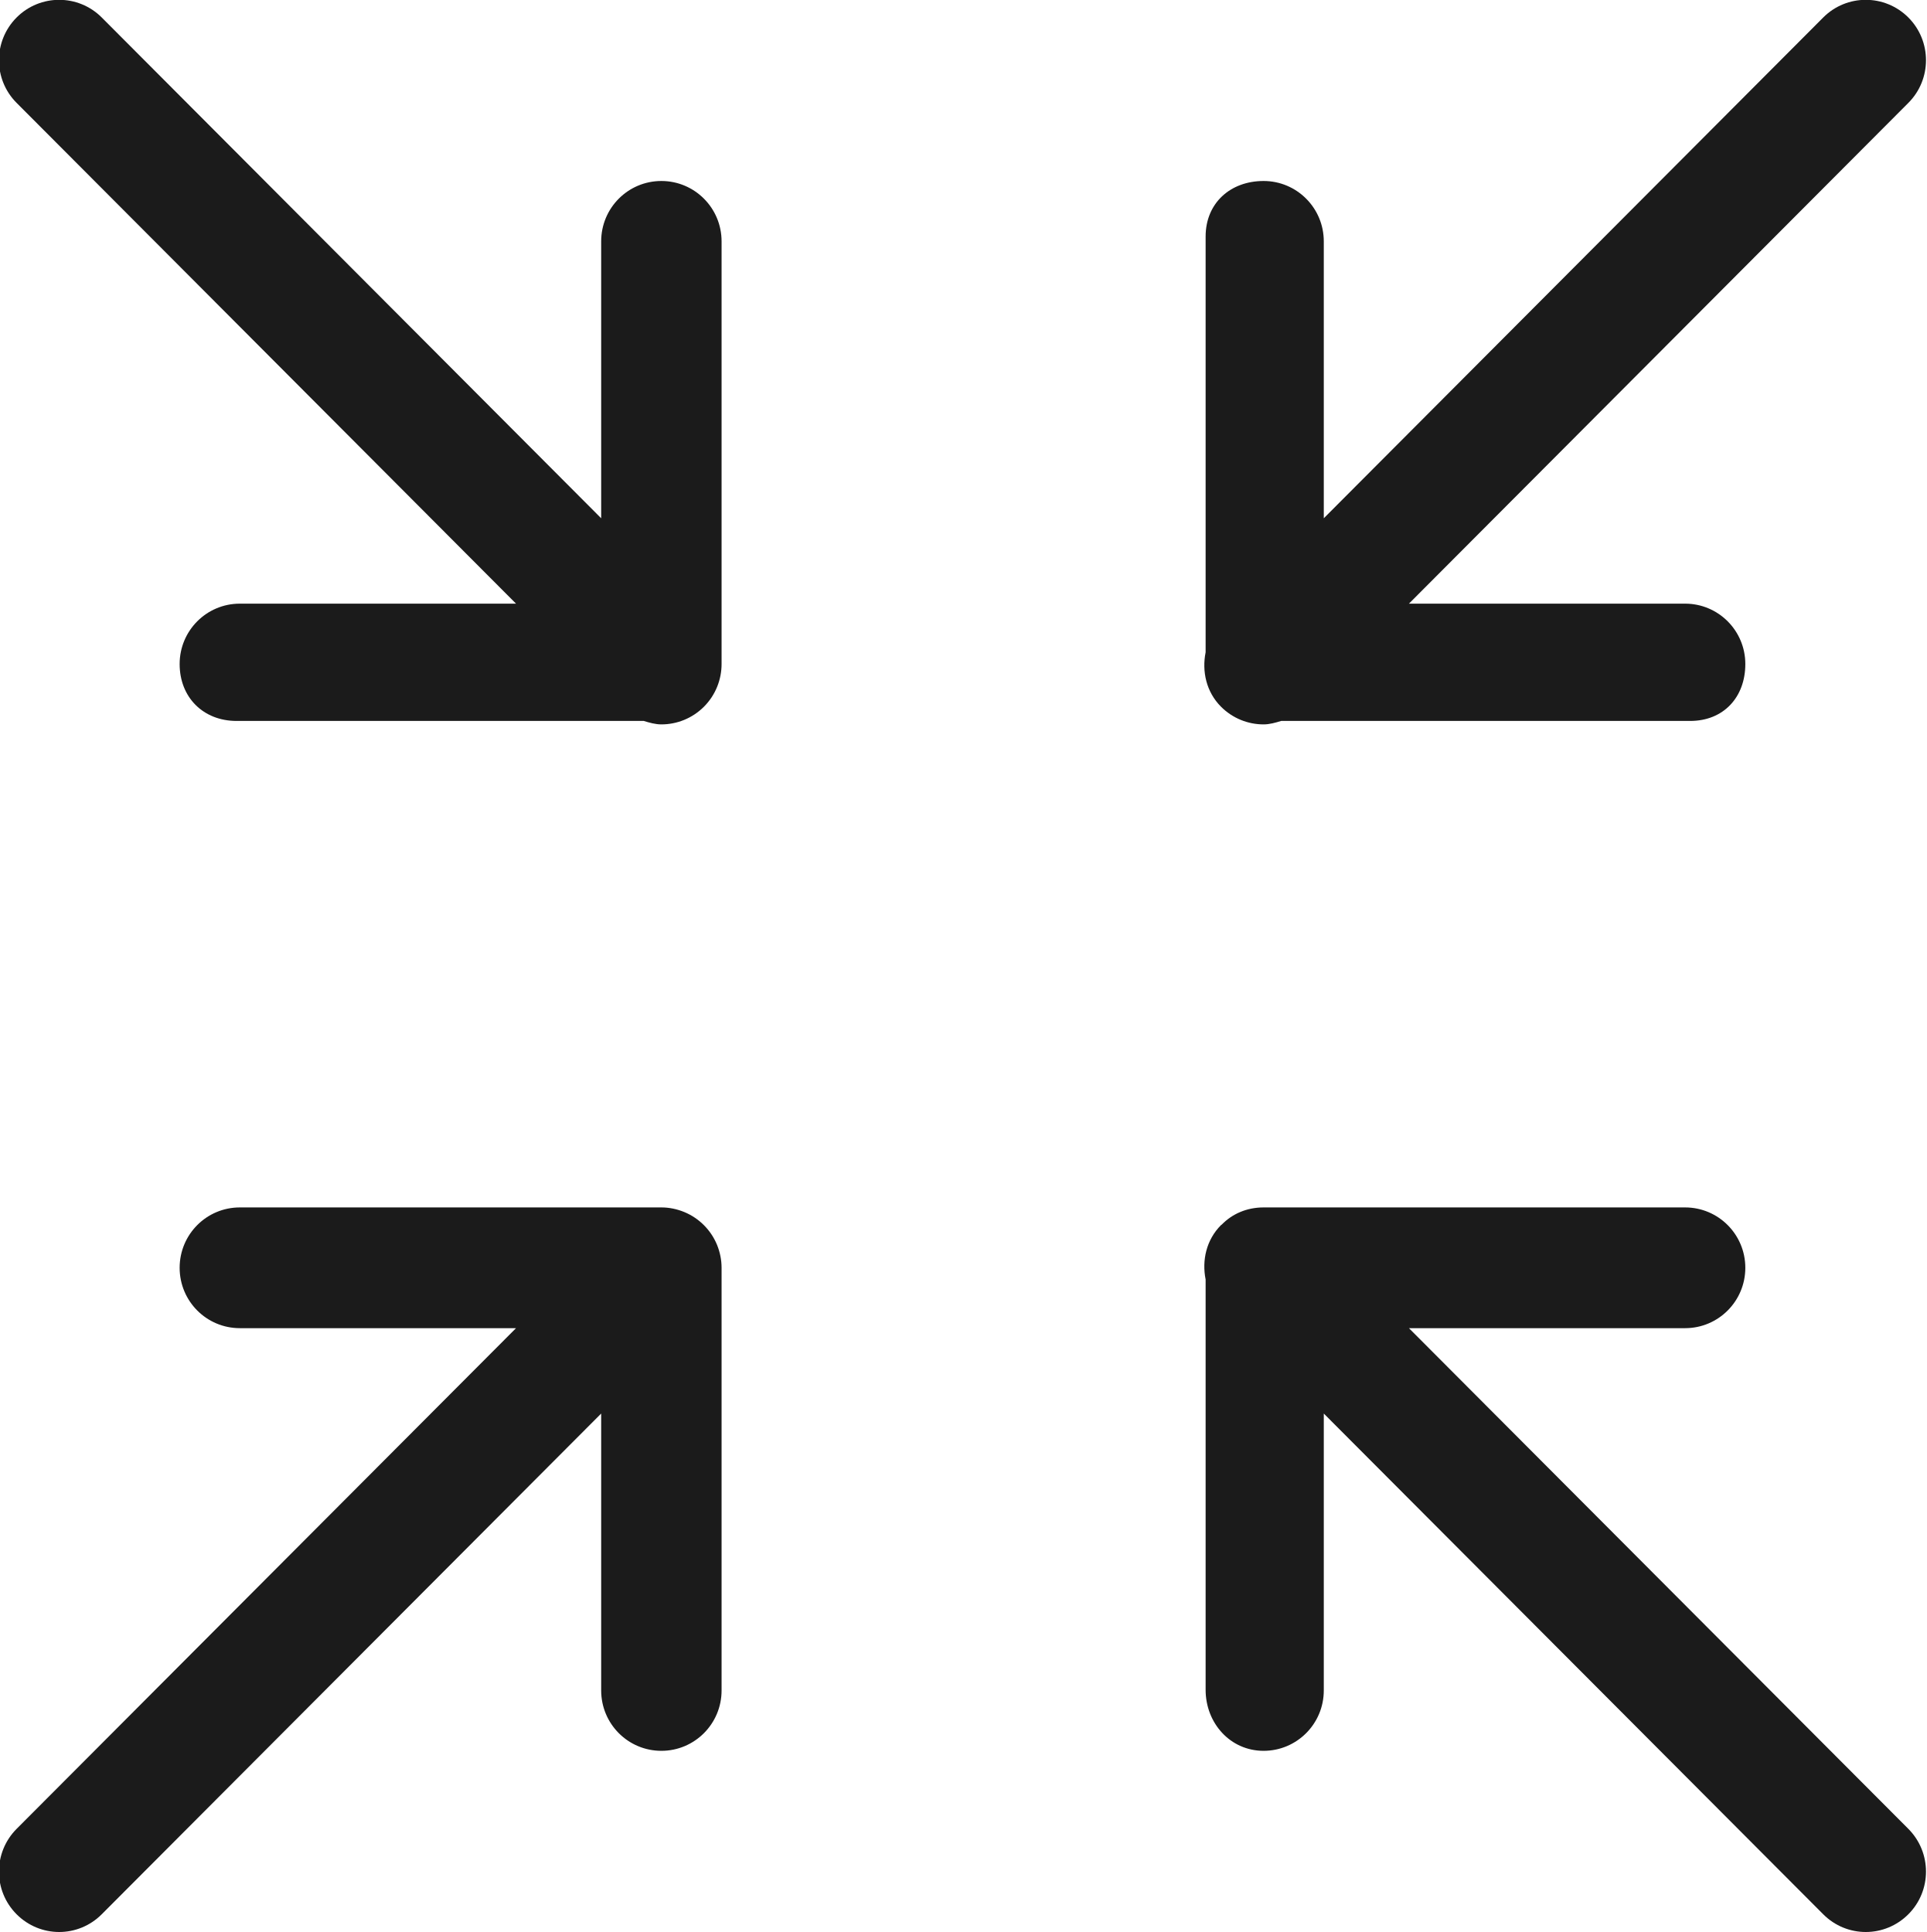
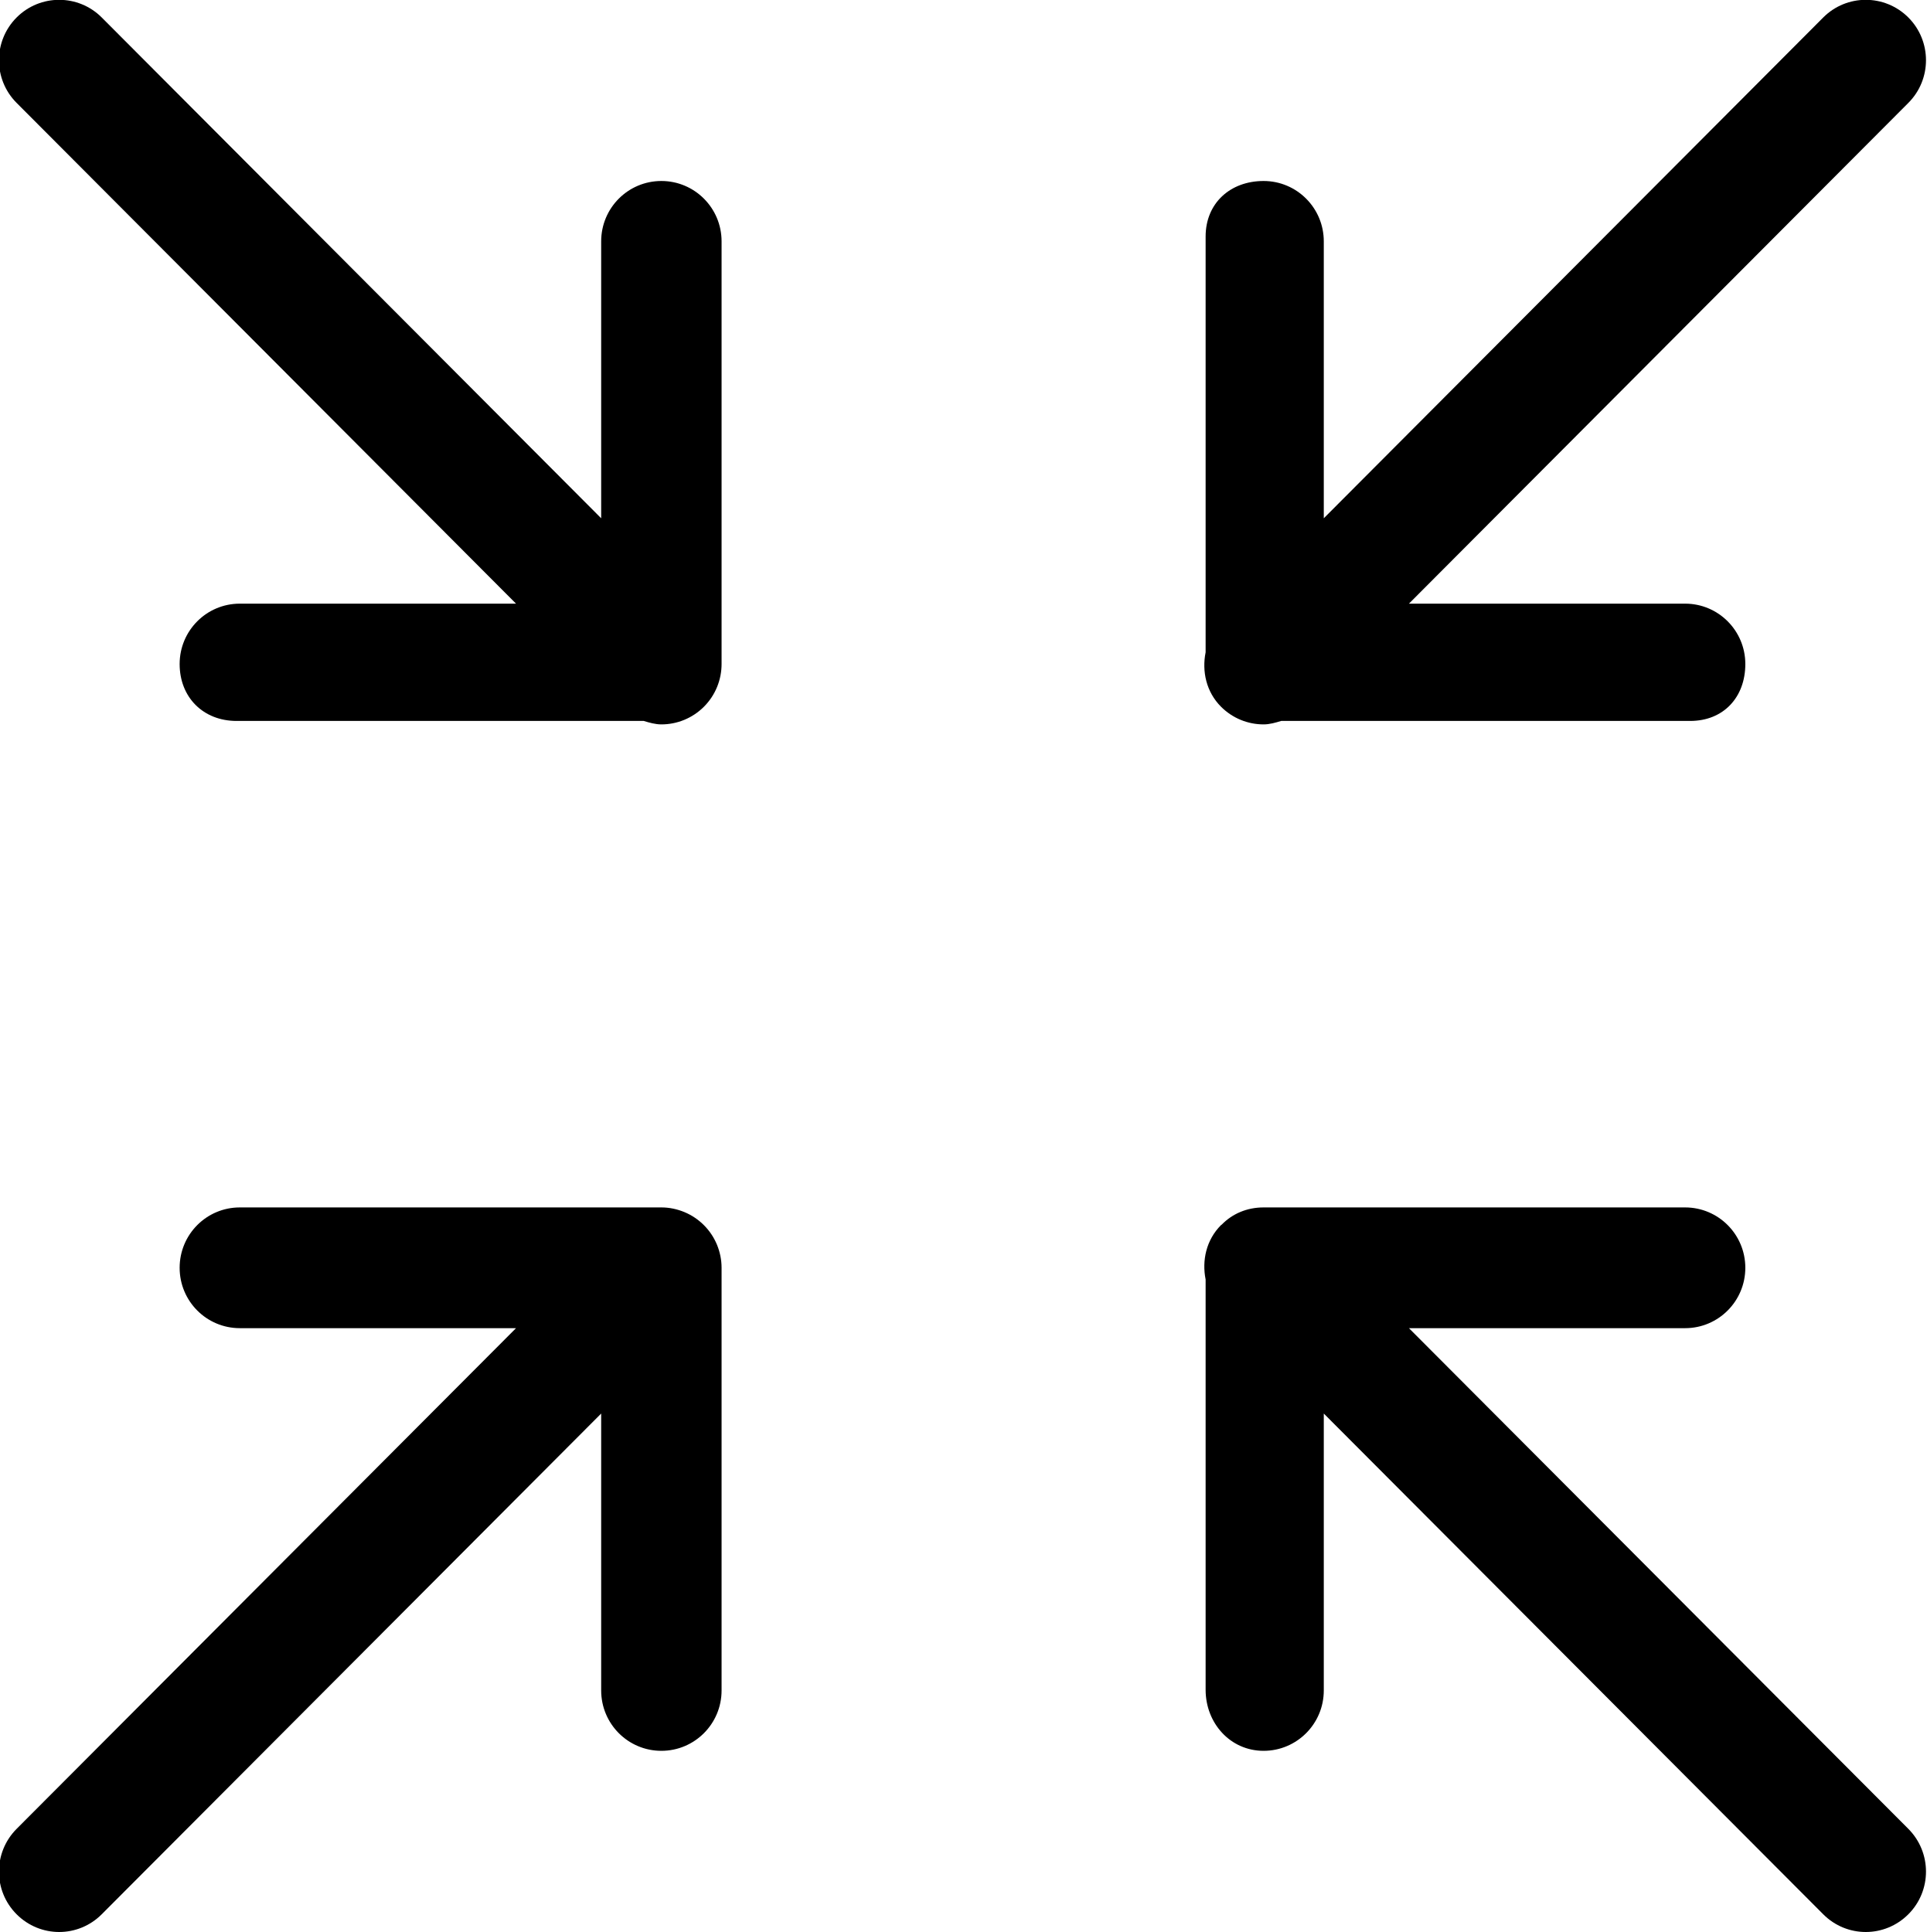
<svg xmlns="http://www.w3.org/2000/svg" preserveAspectRatio="xMidYMid" width="31.812" height="31.906" viewBox="0 0 31.812 31.906">
-   <defs>
-     <style>
-       .cls-1 {
-         fill: #1b1b1b;
-         fill-rule: evenodd;
-       }
-     </style>
-   </defs>
-   <path d="M23.263,9.969 L27.823,9.969 C28.372,9.969 28.817,10.415 28.817,10.966 C28.817,11.516 28.456,11.906 27.906,11.906 L21.154,11.906 C21.058,11.935 20.962,11.963 20.863,11.963 C20.608,11.963 20.354,11.865 20.160,11.671 C19.916,11.426 19.843,11.088 19.906,10.772 L19.906,3.906 C19.906,3.355 20.313,2.989 20.863,2.989 C21.412,2.989 21.857,3.435 21.857,3.986 L21.857,8.559 L30.103,0.289 C30.491,-0.100 31.120,-0.100 31.509,0.289 C31.897,0.679 31.897,1.310 31.509,1.699 L23.263,9.969 ZM11.914,27.917 C11.914,28.468 11.469,28.914 10.920,28.914 C10.370,28.914 9.926,28.468 9.926,27.917 L9.926,23.344 L1.680,31.613 C1.486,31.808 1.231,31.906 0.977,31.906 C0.723,31.906 0.468,31.808 0.274,31.613 C-0.114,31.224 -0.114,30.593 0.274,30.203 L8.520,21.934 L3.960,21.934 C3.410,21.934 2.966,21.488 2.966,20.937 C2.966,20.386 3.410,19.940 3.960,19.940 L10.920,19.940 C10.920,19.940 10.921,19.940 10.921,19.940 C11.050,19.940 11.179,19.967 11.300,20.017 C11.543,20.118 11.737,20.312 11.838,20.556 C11.888,20.678 11.914,20.807 11.914,20.937 L11.914,27.917 ZM10.920,11.963 C10.821,11.963 10.724,11.935 10.629,11.906 L3.906,11.906 C3.356,11.906 2.966,11.516 2.966,10.966 C2.966,10.415 3.410,9.969 3.960,9.969 L8.520,9.969 L0.274,1.699 C-0.114,1.310 -0.114,0.679 0.274,0.289 C0.662,-0.100 1.292,-0.100 1.680,0.289 L9.926,8.559 L9.926,3.986 C9.926,3.435 10.370,2.989 10.920,2.989 C11.469,2.989 11.914,3.435 11.914,3.986 L11.914,10.965 C11.914,11.221 11.817,11.476 11.623,11.671 C11.429,11.865 11.174,11.963 10.920,11.963 ZM20.174,20.222 C20.345,20.047 20.585,19.940 20.863,19.940 L27.823,19.940 C28.372,19.940 28.817,20.386 28.817,20.937 C28.817,21.488 28.372,21.934 27.823,21.934 L23.263,21.934 L31.509,30.203 C31.897,30.593 31.897,31.224 31.509,31.613 C31.314,31.808 31.060,31.906 30.806,31.906 C30.551,31.906 30.297,31.808 30.103,31.613 L21.857,23.344 L21.857,27.917 C21.857,28.468 21.412,28.914 20.863,28.914 C20.313,28.914 19.906,28.457 19.906,27.906 L19.906,21.130 C19.843,20.815 19.916,20.477 20.160,20.232 C20.164,20.228 20.170,20.227 20.174,20.222 Z" class="cls-1" />
+   <path d="M23.263,9.969 L27.823,9.969 C28.372,9.969 28.817,10.415 28.817,10.966 C28.817,11.516 28.456,11.906 27.906,11.906 L21.154,11.906 C21.058,11.935 20.962,11.963 20.863,11.963 C20.608,11.963 20.354,11.865 20.160,11.671 C19.916,11.426 19.843,11.088 19.906,10.772 L19.906,3.906 C19.906,3.355 20.313,2.989 20.863,2.989 C21.412,2.989 21.857,3.435 21.857,3.986 L21.857,8.559 L30.103,0.289 C30.491,-0.100 31.120,-0.100 31.509,0.289 C31.897,0.679 31.897,1.310 31.509,1.699 L23.263,9.969 ZM11.914,27.917 C11.914,28.468 11.469,28.914 10.920,28.914 C10.370,28.914 9.926,28.468 9.926,27.917 L9.926,23.344 L1.680,31.613 C1.486,31.808 1.231,31.906 0.977,31.906 C0.723,31.906 0.468,31.808 0.274,31.613 C-0.114,31.224 -0.114,30.593 0.274,30.203 L8.520,21.934 L3.960,21.934 C3.410,21.934 2.966,21.488 2.966,20.937 C2.966,20.386 3.410,19.940 3.960,19.940 L10.920,19.940 C10.920,19.940 10.921,19.940 10.921,19.940 C11.050,19.940 11.179,19.967 11.300,20.017 C11.543,20.118 11.737,20.312 11.838,20.556 C11.888,20.678 11.914,20.807 11.914,20.937 L11.914,27.917 ZM10.920,11.963 C10.821,11.963 10.724,11.935 10.629,11.906 L3.906,11.906 C3.356,11.906 2.966,11.516 2.966,10.966 C2.966,10.415 3.410,9.969 3.960,9.969 L8.520,9.969 L0.274,1.699 C-0.114,1.310 -0.114,0.679 0.274,0.289 C0.662,-0.100 1.292,-0.100 1.680,0.289 L9.926,8.559 L9.926,3.986 C9.926,3.435 10.370,2.989 10.920,2.989 C11.469,2.989 11.914,3.435 11.914,3.986 L11.914,10.965 C11.914,11.221 11.817,11.476 11.623,11.671 C11.429,11.865 11.174,11.963 10.920,11.963 ZM20.174,20.222 C20.345,20.047 20.585,19.940 20.863,19.940 L27.823,19.940 C28.372,19.940 28.817,20.386 28.817,20.937 C28.817,21.488 28.372,21.934 27.823,21.934 L23.263,21.934 L31.509,30.203 C31.897,30.593 31.897,31.224 31.509,31.613 C31.314,31.808 31.060,31.906 30.806,31.906 C30.551,31.906 30.297,31.808 30.103,31.613 L21.857,23.344 L21.857,27.917 C21.857,28.468 21.412,28.914 20.863,28.914 C20.313,28.914 19.906,28.457 19.906,27.906 L19.906,21.130 C19.843,20.815 19.916,20.477 20.160,20.232 C20.164,20.228 20.170,20.227 20.174,20.222 Z" />
</svg>
